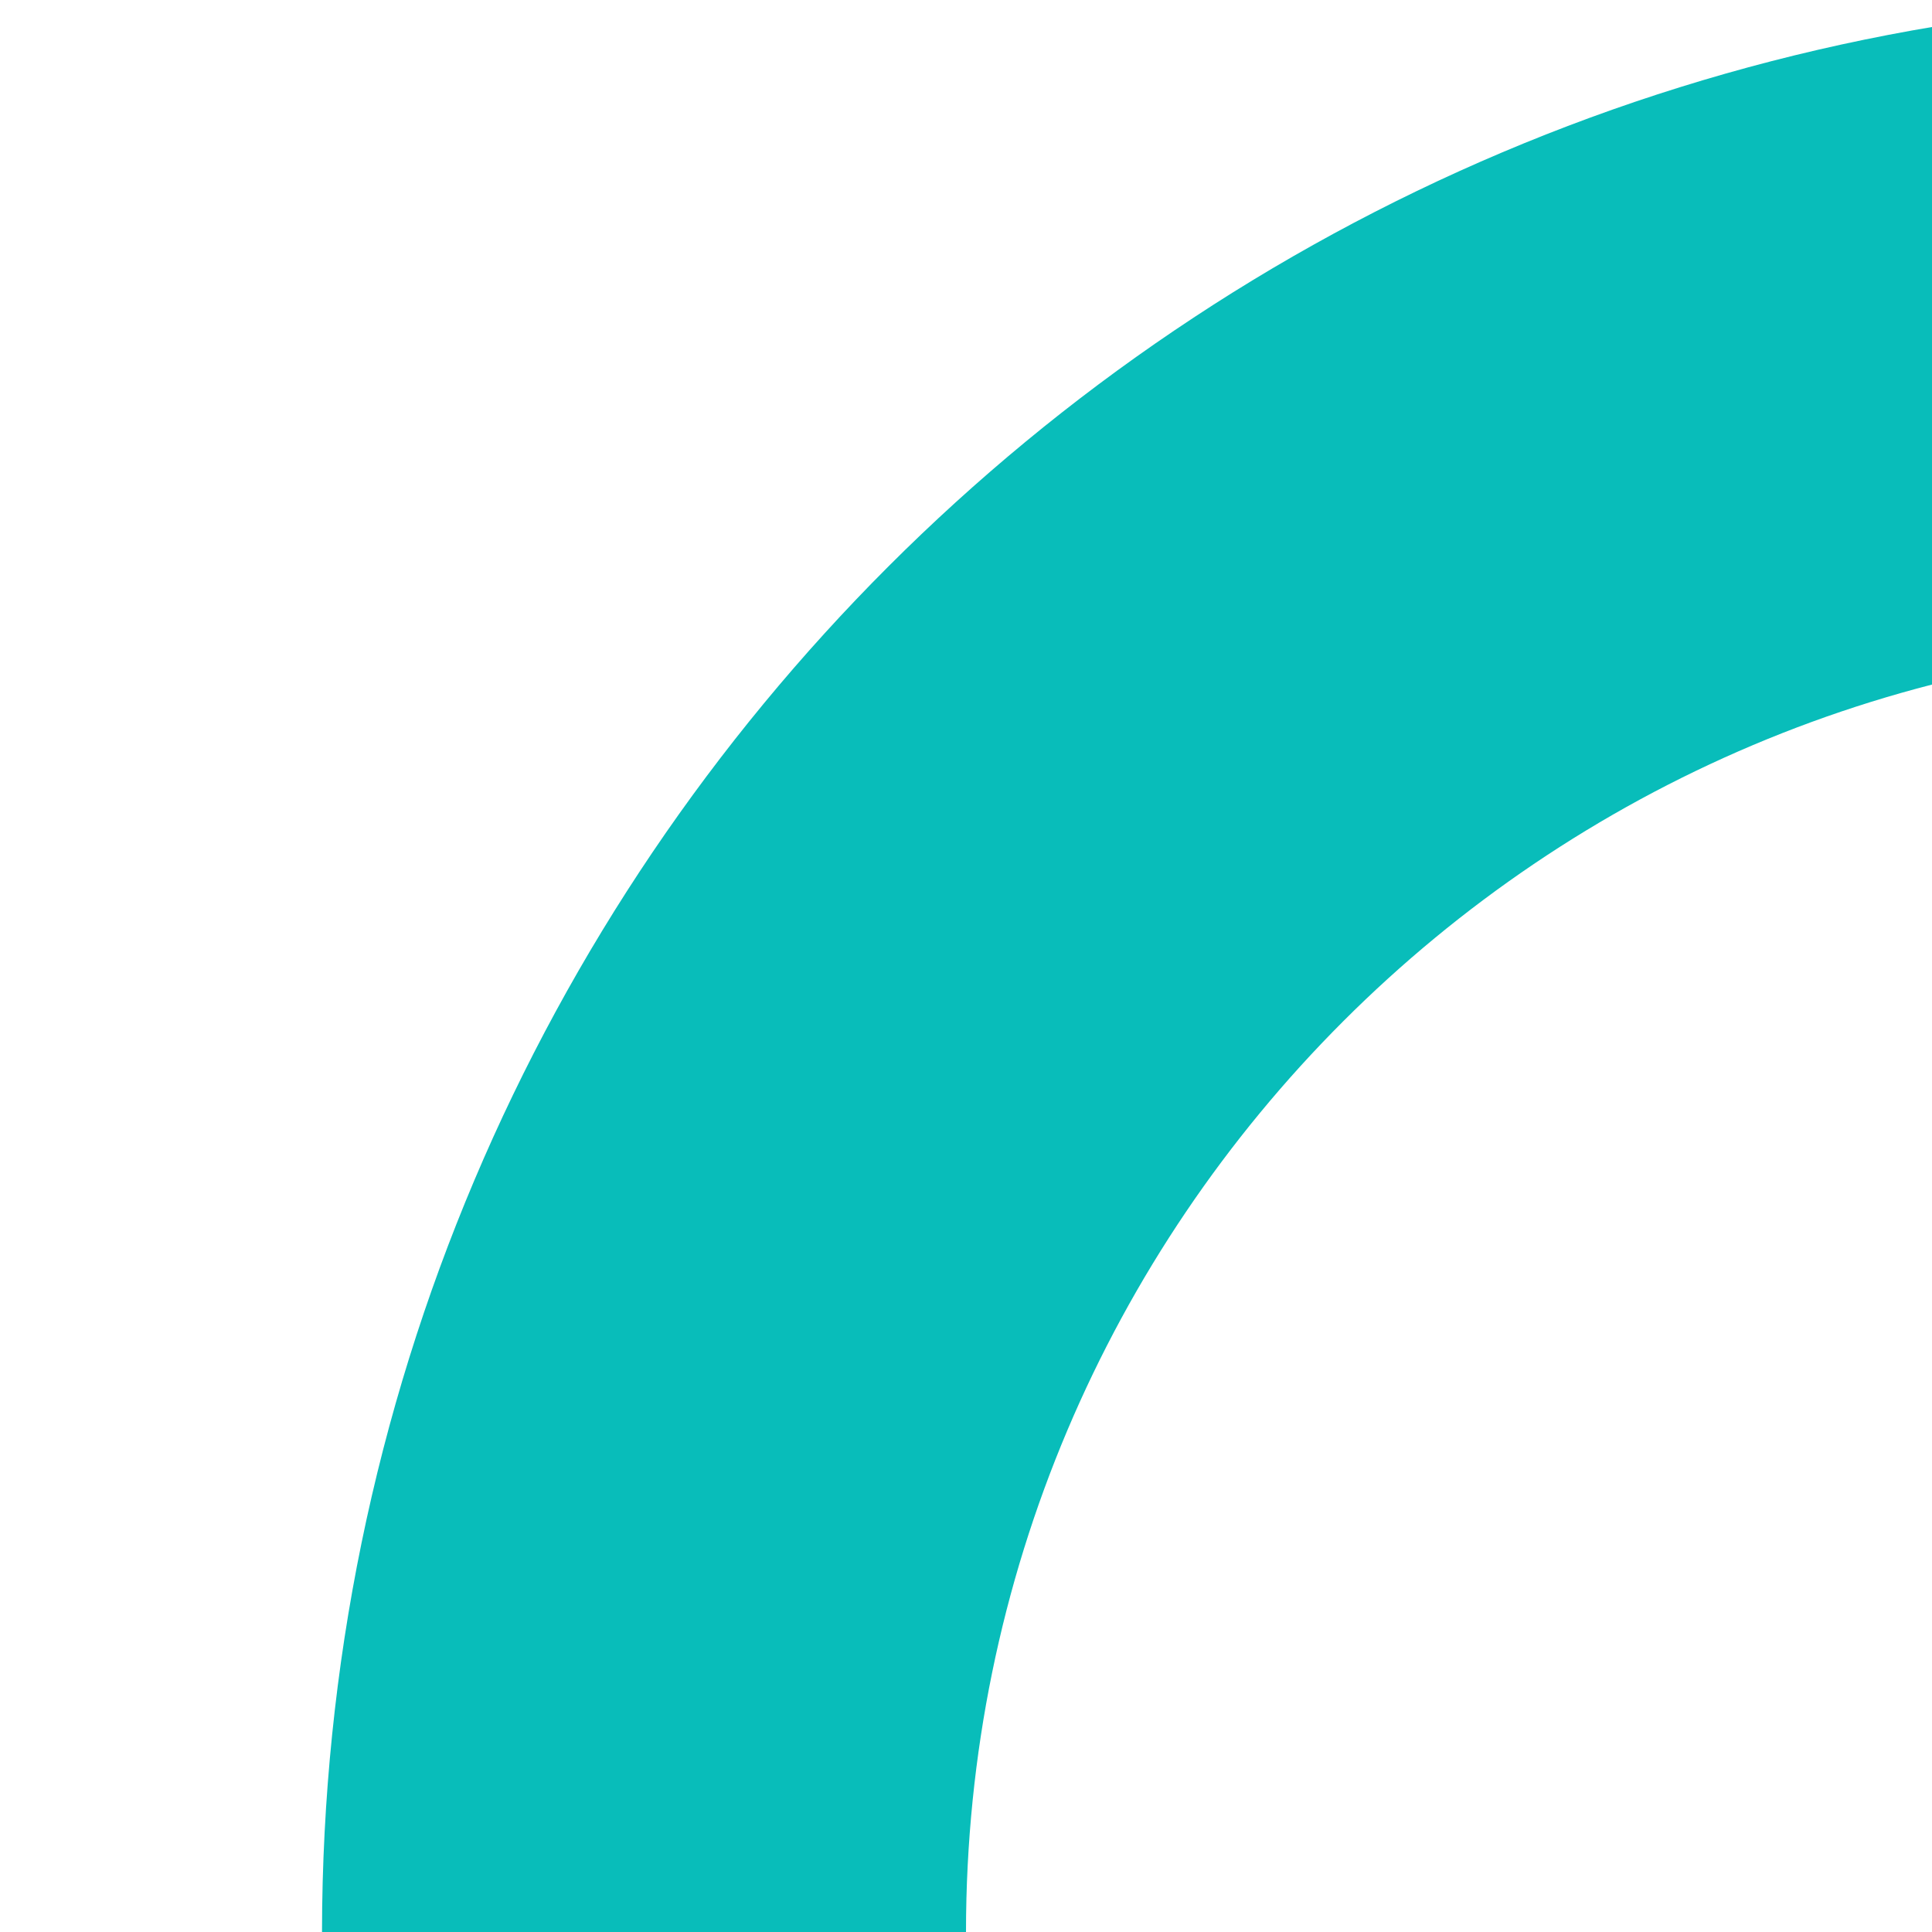
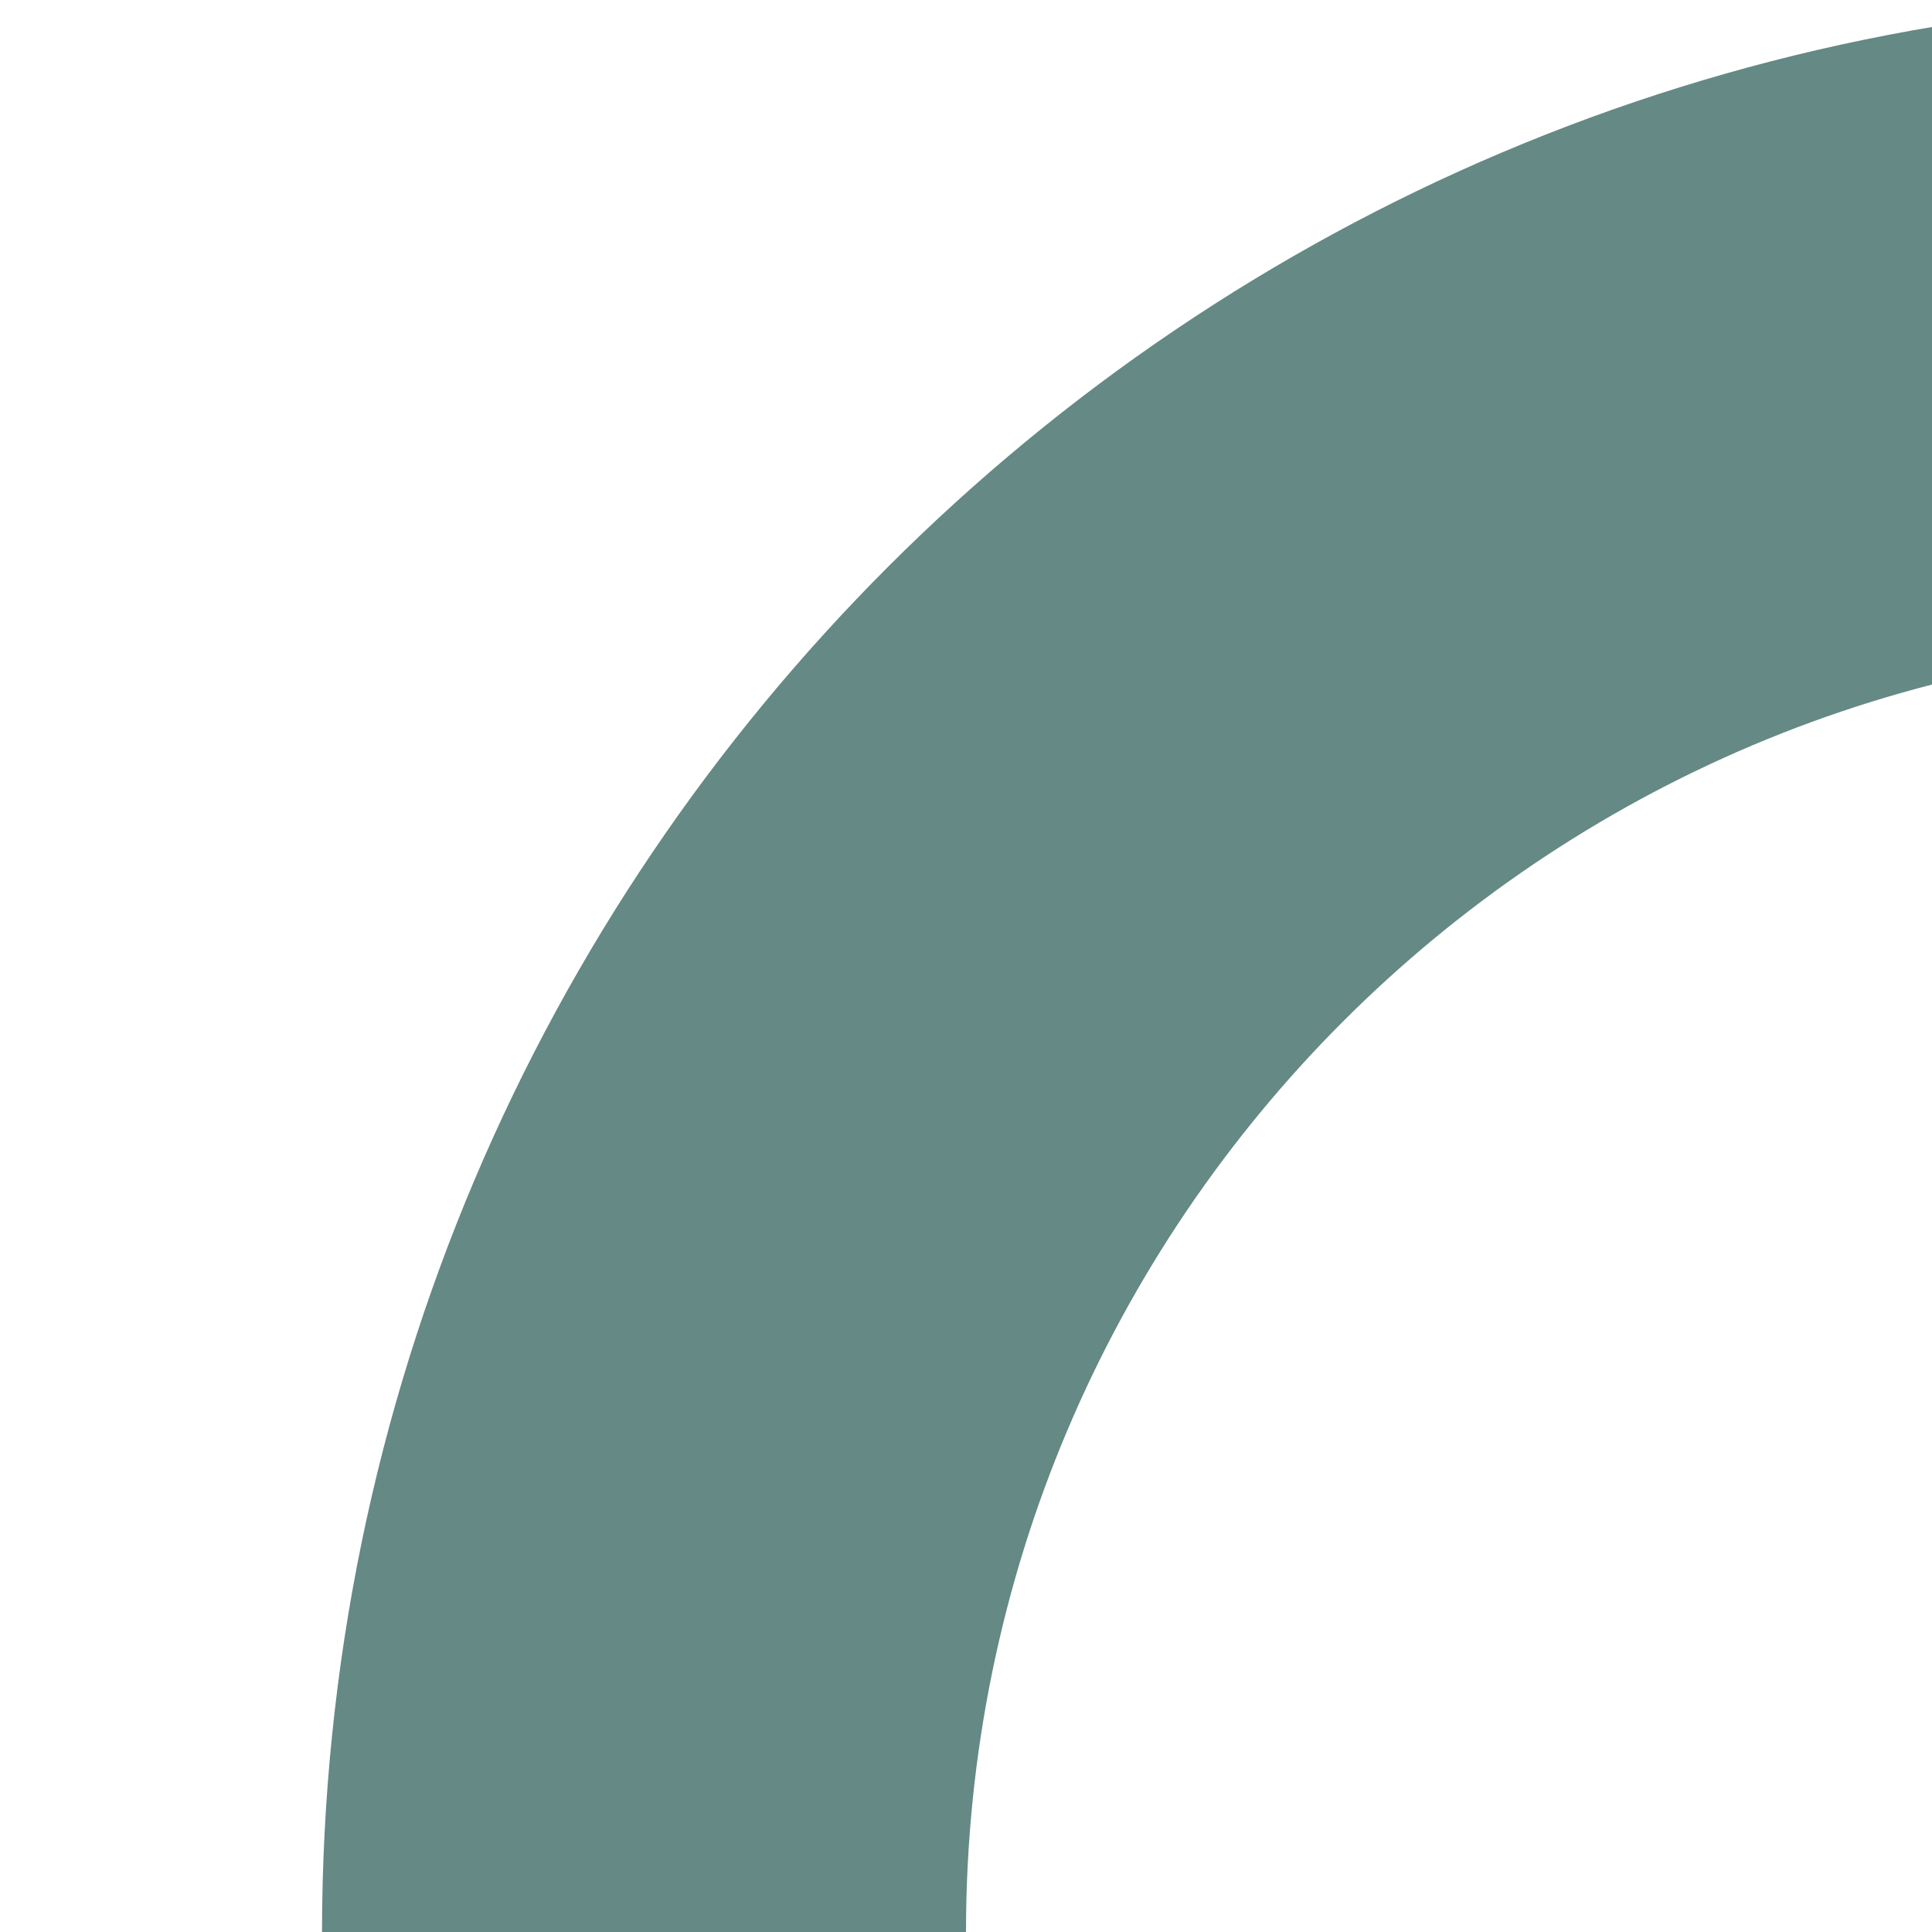
<svg xmlns="http://www.w3.org/2000/svg" width="48px" height="48px" viewBox="0 0 48 48" version="1.1">
  <g>
    <g>
-       <rect fill="#08BDBA" x="216" y="72" width="216" height="16" />
+       <rect fill="#658985" x="216" y="72" width="216" height="16" />
    </g>
  </g>
  <g>
    <g>
-       <rect fill="#08BDBA" x="216" y="104" width="136" height="16" />
+       <rect fill="#658985" x="216" y="104" width="136" height="16" />
    </g>
  </g>
  <g>
    <g>
-       <rect fill="#08BDBA" x="216" y="136" width="136" height="16" />
+       <rect fill="#658985" x="216" y="136" width="136" height="16" />
    </g>
  </g>
  <g>
    <g>
-       <rect fill="#08BDBA" x="280" y="40" width="152" height="16" />
+       <rect fill="#658985" x="280" y="40" width="152" height="16" />
    </g>
  </g>
  <g>
    <g>
-       <rect fill="#08BDBA" x="248" y="40" width="16" height="16" />
+       <rect fill="#658985" x="248" y="40" width="16" height="16" />
    </g>
  </g>
  <g>
    <g>
-       <rect fill="#08BDBA" x="232" y="320" width="16" height="16" />
+       <rect fill="#658985" x="232" y="320" width="16" height="16" />
    </g>
  </g>
  <g>
    <g>
-       <path fill="#08BDBA" d="M133.656,53.656l-11.312-11.312l-16,16c-3.123,3.124-3.123,8.188,0,11.312l16,16l11.312-11.312L123.312,64L133.656,53.656    z" />
+       <path fill="#658985" d="M133.656,53.656l-11.312-11.312l-16,16c-3.123,3.124-3.123,8.188,0,11.312l16,16l11.312-11.312L123.312,64L133.656,53.656    z" />
    </g>
  </g>
  <g>
    <g>
-       <path fill="#08BDBA" d="M197.656,58.344l-16-16l-11.312,11.312L180.688,64l-10.344,10.344l11.312,11.312l16-16    C200.779,66.532,200.779,61.468,197.656,58.344z" />
+       <path fill="#658985" d="M197.656,58.344l-16-16l-11.312,11.312L180.688,64l-10.344,10.344l11.312,11.312l16-16    C200.779,66.532,200.779,61.468,197.656,58.344z" />
    </g>
  </g>
  <g>
    <g>
-       <rect fill="#08BDBA" x="126.697" y="56" transform="matrix(0.3165 -0.9486 0.9486 0.3165 43.1798 187.9208)" width="50.6" height="15.992" />
+       <rect fill="#658985" x="126.697" y="56" transform="matrix(0.3165 -0.9486 0.9486 0.3165 43.1798 187.9208)" width="50.6" height="15.992" />
    </g>
  </g>
  <g>
    <g>
-       <polygon fill="#08BDBA" points="416,248 416,184 400,184 400,248 384,248 384,168 368,168 368,248 352,248 352,208 336,208 336,248 320,248    320,200 304,200 304,248 288,248 288,216 272,216 272,248 256,248 256,264 432,264 432,248   " />
+       <polygon fill="#658985" points="416,248 416,184 400,184 400,248 384,248 384,168 368,168 368,248 352,248 352,208 336,208 336,248 320,248    320,200 304,200 304,248 288,248 288,216 272,216 272,248 256,248 256,264 432,264 432,248   " />
    </g>
  </g>
  <g>
    <g>
-       <path fill="#08BDBA" d="M424,0H56C29.501,0.026,8.026,21.501,8,48v157.008v0.072V296v24c0.026,26.499,21.501,47.974,48,48h99.056l-32,64H80    c-13.255,0-24,10.745-24,24s10.745,24,24,24h320c13.255,0,24-10.745,24-24s-10.745-24-24-24h-43.056l-32-64H424    c26.499-0.026,47.974-21.501,48-48V48C471.974,21.501,450.499,0.026,424,0z M24,112.56l18.184,21.648    c1.52,1.811,3.764,2.856,6.128,2.856H72.8c2.364,0,4.608-1.045,6.128-2.856L97.12,112.56l17.952,5.832l1.984,28.184    c0.164,2.357,1.362,4.521,3.272,5.912l19.816,14.4c1.917,1.384,4.345,1.855,6.64,1.288l27.464-6.824l11.104,15.272l-14.968,24    c-1.24,2.012-1.527,4.469-0.784,6.712l7.576,23.288c0.729,2.246,2.412,4.056,4.6,4.944L208,246.2v18.88l-26.24,10.632    c-2.193,0.884-3.879,2.699-4.6,4.952l-2.4,7.336h-46.088c17.928-37.536,2.032-82.499-35.504-100.427    c-22.047-10.53-47.833-9.712-69.168,2.195V112.56z M24,208.8c25.876-20.187,63.218-15.575,83.404,10.302    C122.99,239.08,124.193,266.744,110.4,288H24V208.8z M400,448c4.418,0,8,3.582,8,8s-3.582,8-8,8H80c-4.418,0-8-3.582-8-8    s3.582-8,8-8H400z M339.056,432H140.944l32-64h134.112L339.056,432z M456,320c0,17.673-14.327,32-32,32H56    c-17.673,0-32-14.327-32-32v-16h90.576h0.072H456V320z M456,288H194.04l24.968-10.12c3.016-1.224,4.99-4.153,4.992-7.408V240.8    c0.001-3.258-1.973-6.191-4.992-7.416L191.2,222.136l-5.264-16.2l15.856-25.44c1.72-2.764,1.593-6.294-0.32-8.928l-17.44-24    c-1.915-2.637-5.237-3.849-8.4-3.064l-29.088,7.2L132.8,141.72l-2.104-29.84c-0.229-3.253-2.41-6.042-5.512-7.048l-28.2-9.168    c-3.103-0.988-6.495-0.013-8.6,2.472l-19.256,22.92H52.064L32.8,98.136c-2.106-2.488-5.503-3.464-8.608-2.472L24,95.736V48    c0-17.673,14.327-32,32-32h368c17.673,0,32,14.327,32,32V288z" />
+       <path fill="#658985" d="M424,0H56C29.501,0.026,8.026,21.501,8,48v157.008v0.072V296v24c0.026,26.499,21.501,47.974,48,48h99.056l-32,64H80    c-13.255,0-24,10.745-24,24s10.745,24,24,24h320c13.255,0,24-10.745,24-24s-10.745-24-24-24h-43.056l-32-64H424    c26.499-0.026,47.974-21.501,48-48V48C471.974,21.501,450.499,0.026,424,0z M24,112.56l18.184,21.648    c1.52,1.811,3.764,2.856,6.128,2.856H72.8c2.364,0,4.608-1.045,6.128-2.856L97.12,112.56l17.952,5.832l1.984,28.184    c0.164,2.357,1.362,4.521,3.272,5.912l19.816,14.4c1.917,1.384,4.345,1.855,6.64,1.288l27.464-6.824l11.104,15.272l-14.968,24    c-1.24,2.012-1.527,4.469-0.784,6.712l7.576,23.288c0.729,2.246,2.412,4.056,4.6,4.944L208,246.2v18.88l-26.24,10.632    c-2.193,0.884-3.879,2.699-4.6,4.952l-2.4,7.336h-46.088c17.928-37.536,2.032-82.499-35.504-100.427    c-22.047-10.53-47.833-9.712-69.168,2.195V112.56z M24,208.8c25.876-20.187,63.218-15.575,83.404,10.302    C122.99,239.08,124.193,266.744,110.4,288H24V208.8z M400,448c4.418,0,8,3.582,8,8s-3.582,8-8,8H80c-4.418,0-8-3.582-8-8    s3.582-8,8-8H400z M339.056,432H140.944l32-64h134.112L339.056,432z M456,320c0,17.673-14.327,32-32,32H56    c-17.673,0-32-14.327-32-32v-16h90.576h0.072H456V320z M456,288H194.04l24.968-10.12c3.016-1.224,4.99-4.153,4.992-7.408V240.8    c0.001-3.258-1.973-6.191-4.992-7.416L191.2,222.136l-5.264-16.2l15.856-25.44c1.72-2.764,1.593-6.294-0.32-8.928l-17.44-24    c-1.915-2.637-5.237-3.849-8.4-3.064l-29.088,7.2L132.8,141.72l-2.104-29.84c-0.229-3.253-2.41-6.042-5.512-7.048l-28.2-9.168    c-3.103-0.988-6.495-0.013-8.6,2.472l-19.256,22.92H52.064L32.8,98.136c-2.106-2.488-5.503-3.464-8.608-2.472L24,95.736V48    c0-17.673,14.327-32,32-32h368c17.673,0,32,14.327,32,32V288z" />
    </g>
  </g>
  <g>
</g>
  <g>
</g>
  <g>
</g>
  <g>
</g>
  <g>
</g>
  <g>
</g>
  <g>
</g>
  <g>
</g>
  <g>
</g>
  <g>
</g>
  <g>
</g>
  <g>
</g>
  <g>
</g>
  <g>
</g>
  <g>
</g>
</svg>
